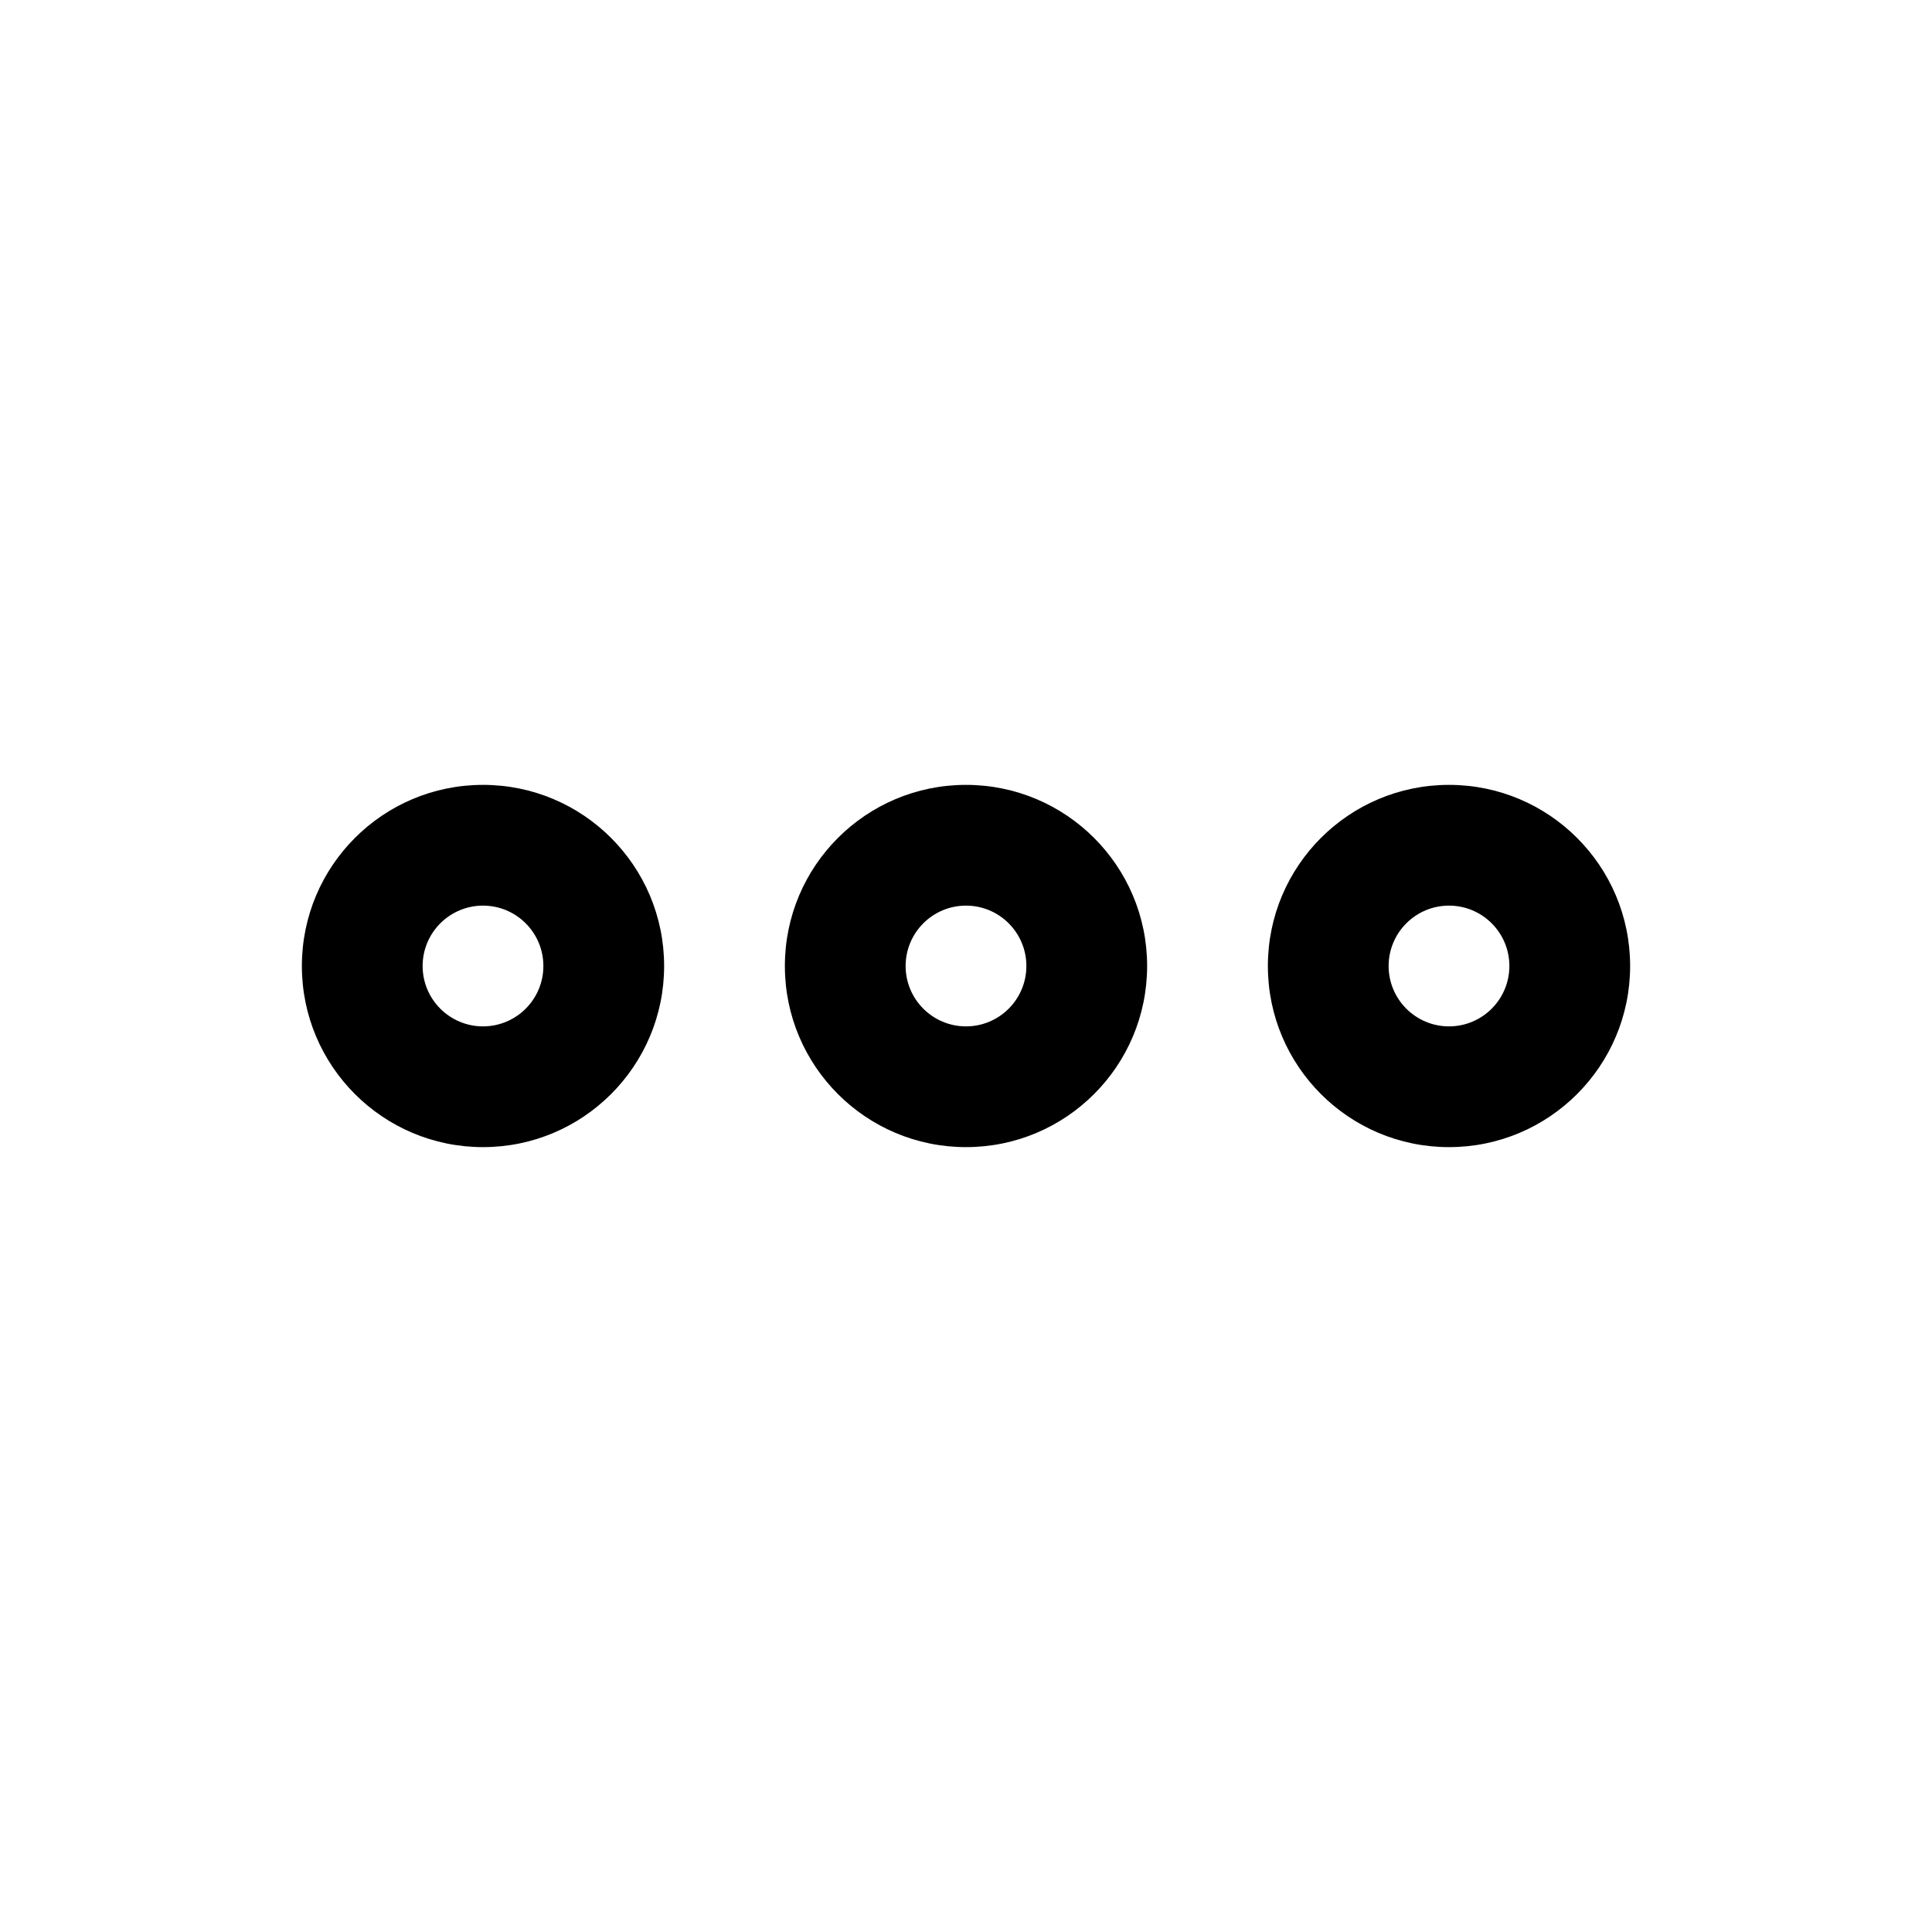
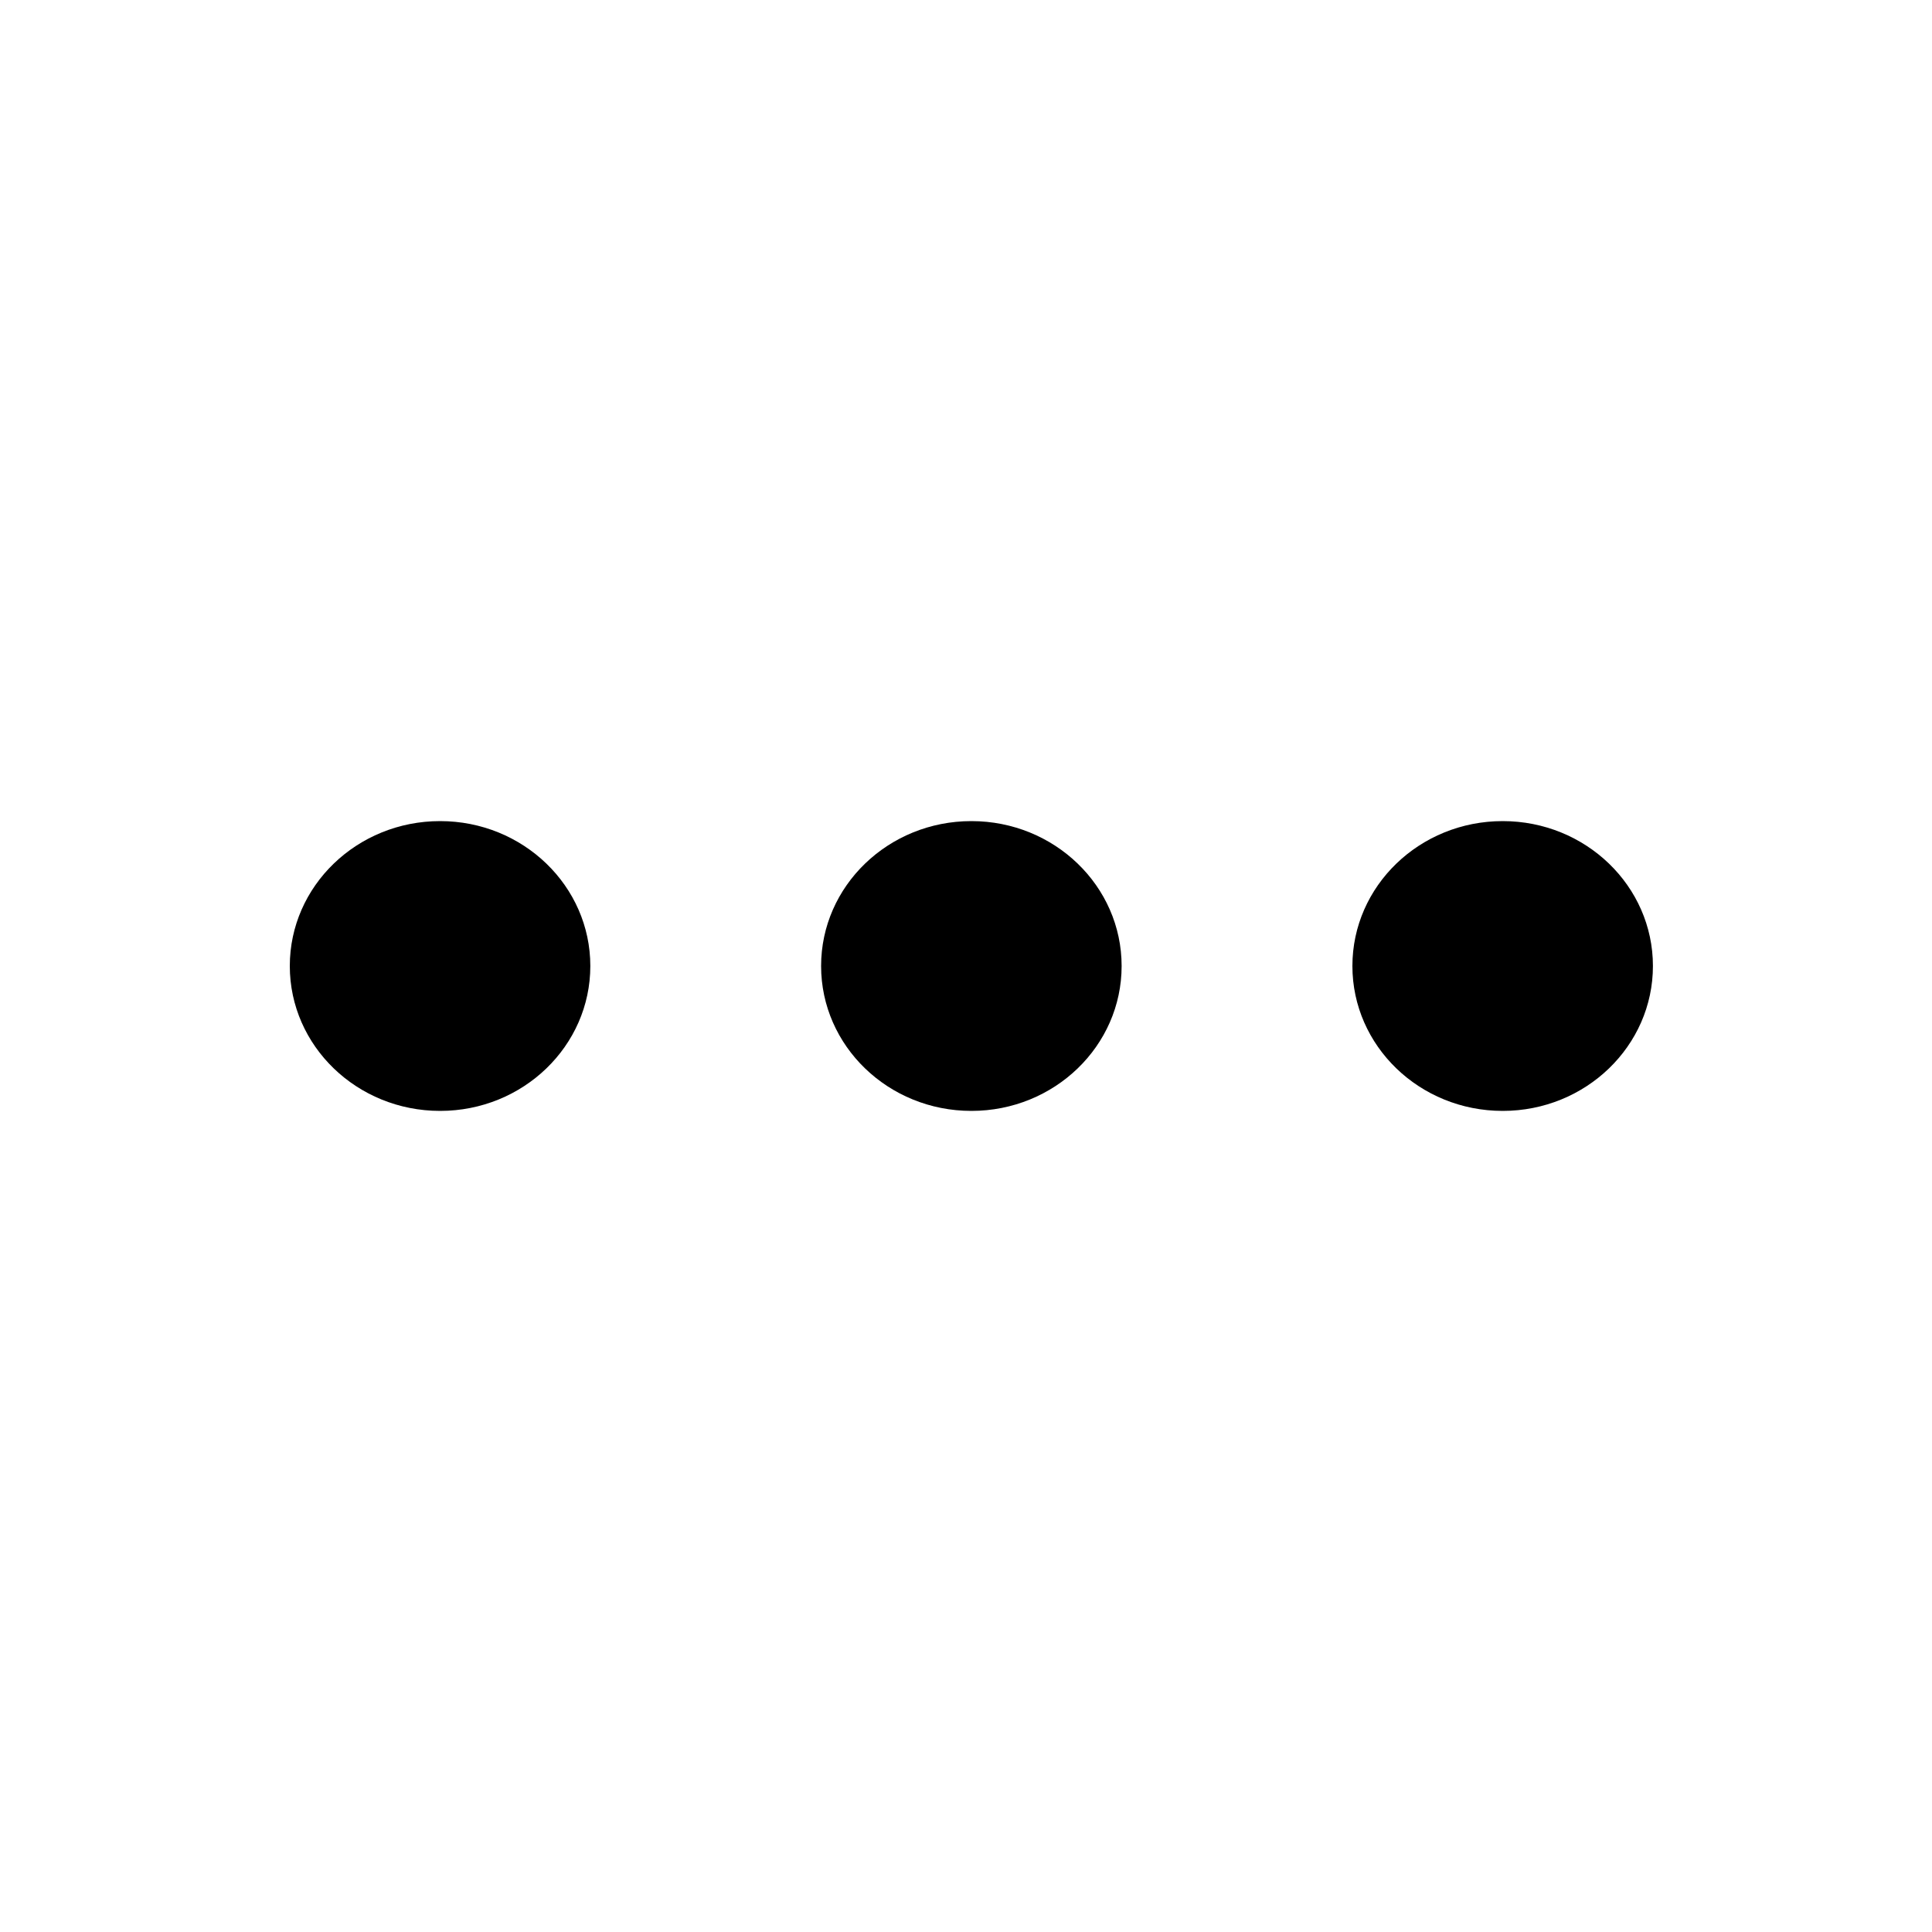
- <svg xmlns="http://www.w3.org/2000/svg" height="100px" width="100px" fill="#000000" viewBox="0 0 32 32" version="1.1" x="0px" y="0px">
+ <svg xmlns="http://www.w3.org/2000/svg" height="100px" width="100px" fill="#000000" viewBox="0 0 20 20" version="1.1" x="0px" y="0px">
  <g stroke="none" stroke-width="1" fill="none" fill-rule="evenodd">
-     <path d="M16,19 C14.343,19 13,17.657 13,16 C13,14.343 14.343,13 16,13 C17.657,13 19,14.343 19,16 C19,17.657 17.657,19 16,19 Z M16,17 C16.552,17 17,16.552 17,16 C17,15.448 16.552,15 16,15 C15.448,15 15,15.448 15,16 C15,16.552 15.448,17 16,17 Z" fill="#000000" />
-     <path d="M24,19 C22.343,19 21,17.657 21,16 C21,14.343 22.343,13 24,13 C25.657,13 27,14.343 27,16 C27,17.657 25.657,19 24,19 Z M24,17 C24.552,17 25,16.552 25,16 C25,15.448 24.552,15 24,15 C23.448,15 23,15.448 23,16 C23,16.552 23.448,17 24,17 Z" fill="#000000" />
-     <path d="M8,19 C6.343,19 5,17.657 5,16 C5,14.343 6.343,13 8,13 C9.657,13 11,14.343 11,16 C11,17.657 9.657,19 8,19 Z M8,17 C8.552,17 9,16.552 9,16 C9,15.448 8.552,15 8,15 C7.448,15 7,15.448 7,16 C7,16.552 7.448,17 8,17 Z" fill="#000000" />
+     <path d="M4.556,8.5 C5.415,8.5 6.111,9.172 6.111,10 C6.111,10.828 5.415,11.5 4.556,11.5 C3.696,11.5 3,10.828 3,10 C3,9.172 3.696,8.5 4.556,8.5 Z M10.056,8.5 C10.915,8.5 11.611,9.172 11.611,10 C11.611,10.828 10.915,11.5 10.056,11.5 C9.196,11.5 8.5,10.828 8.5,10 C8.5,9.172 9.196,8.5 10.056,8.5 Z M15.556,8.5 C16.415,8.5 17.111,9.172 17.111,10 C17.111,10.828 16.415,11.5 15.556,11.5 C14.696,11.5 14,10.828 14,10 C14,9.172 14.696,8.5 15.556,8.5 Z" fill="#000000" fill-rule="nonzero" />
  </g>
</svg>
